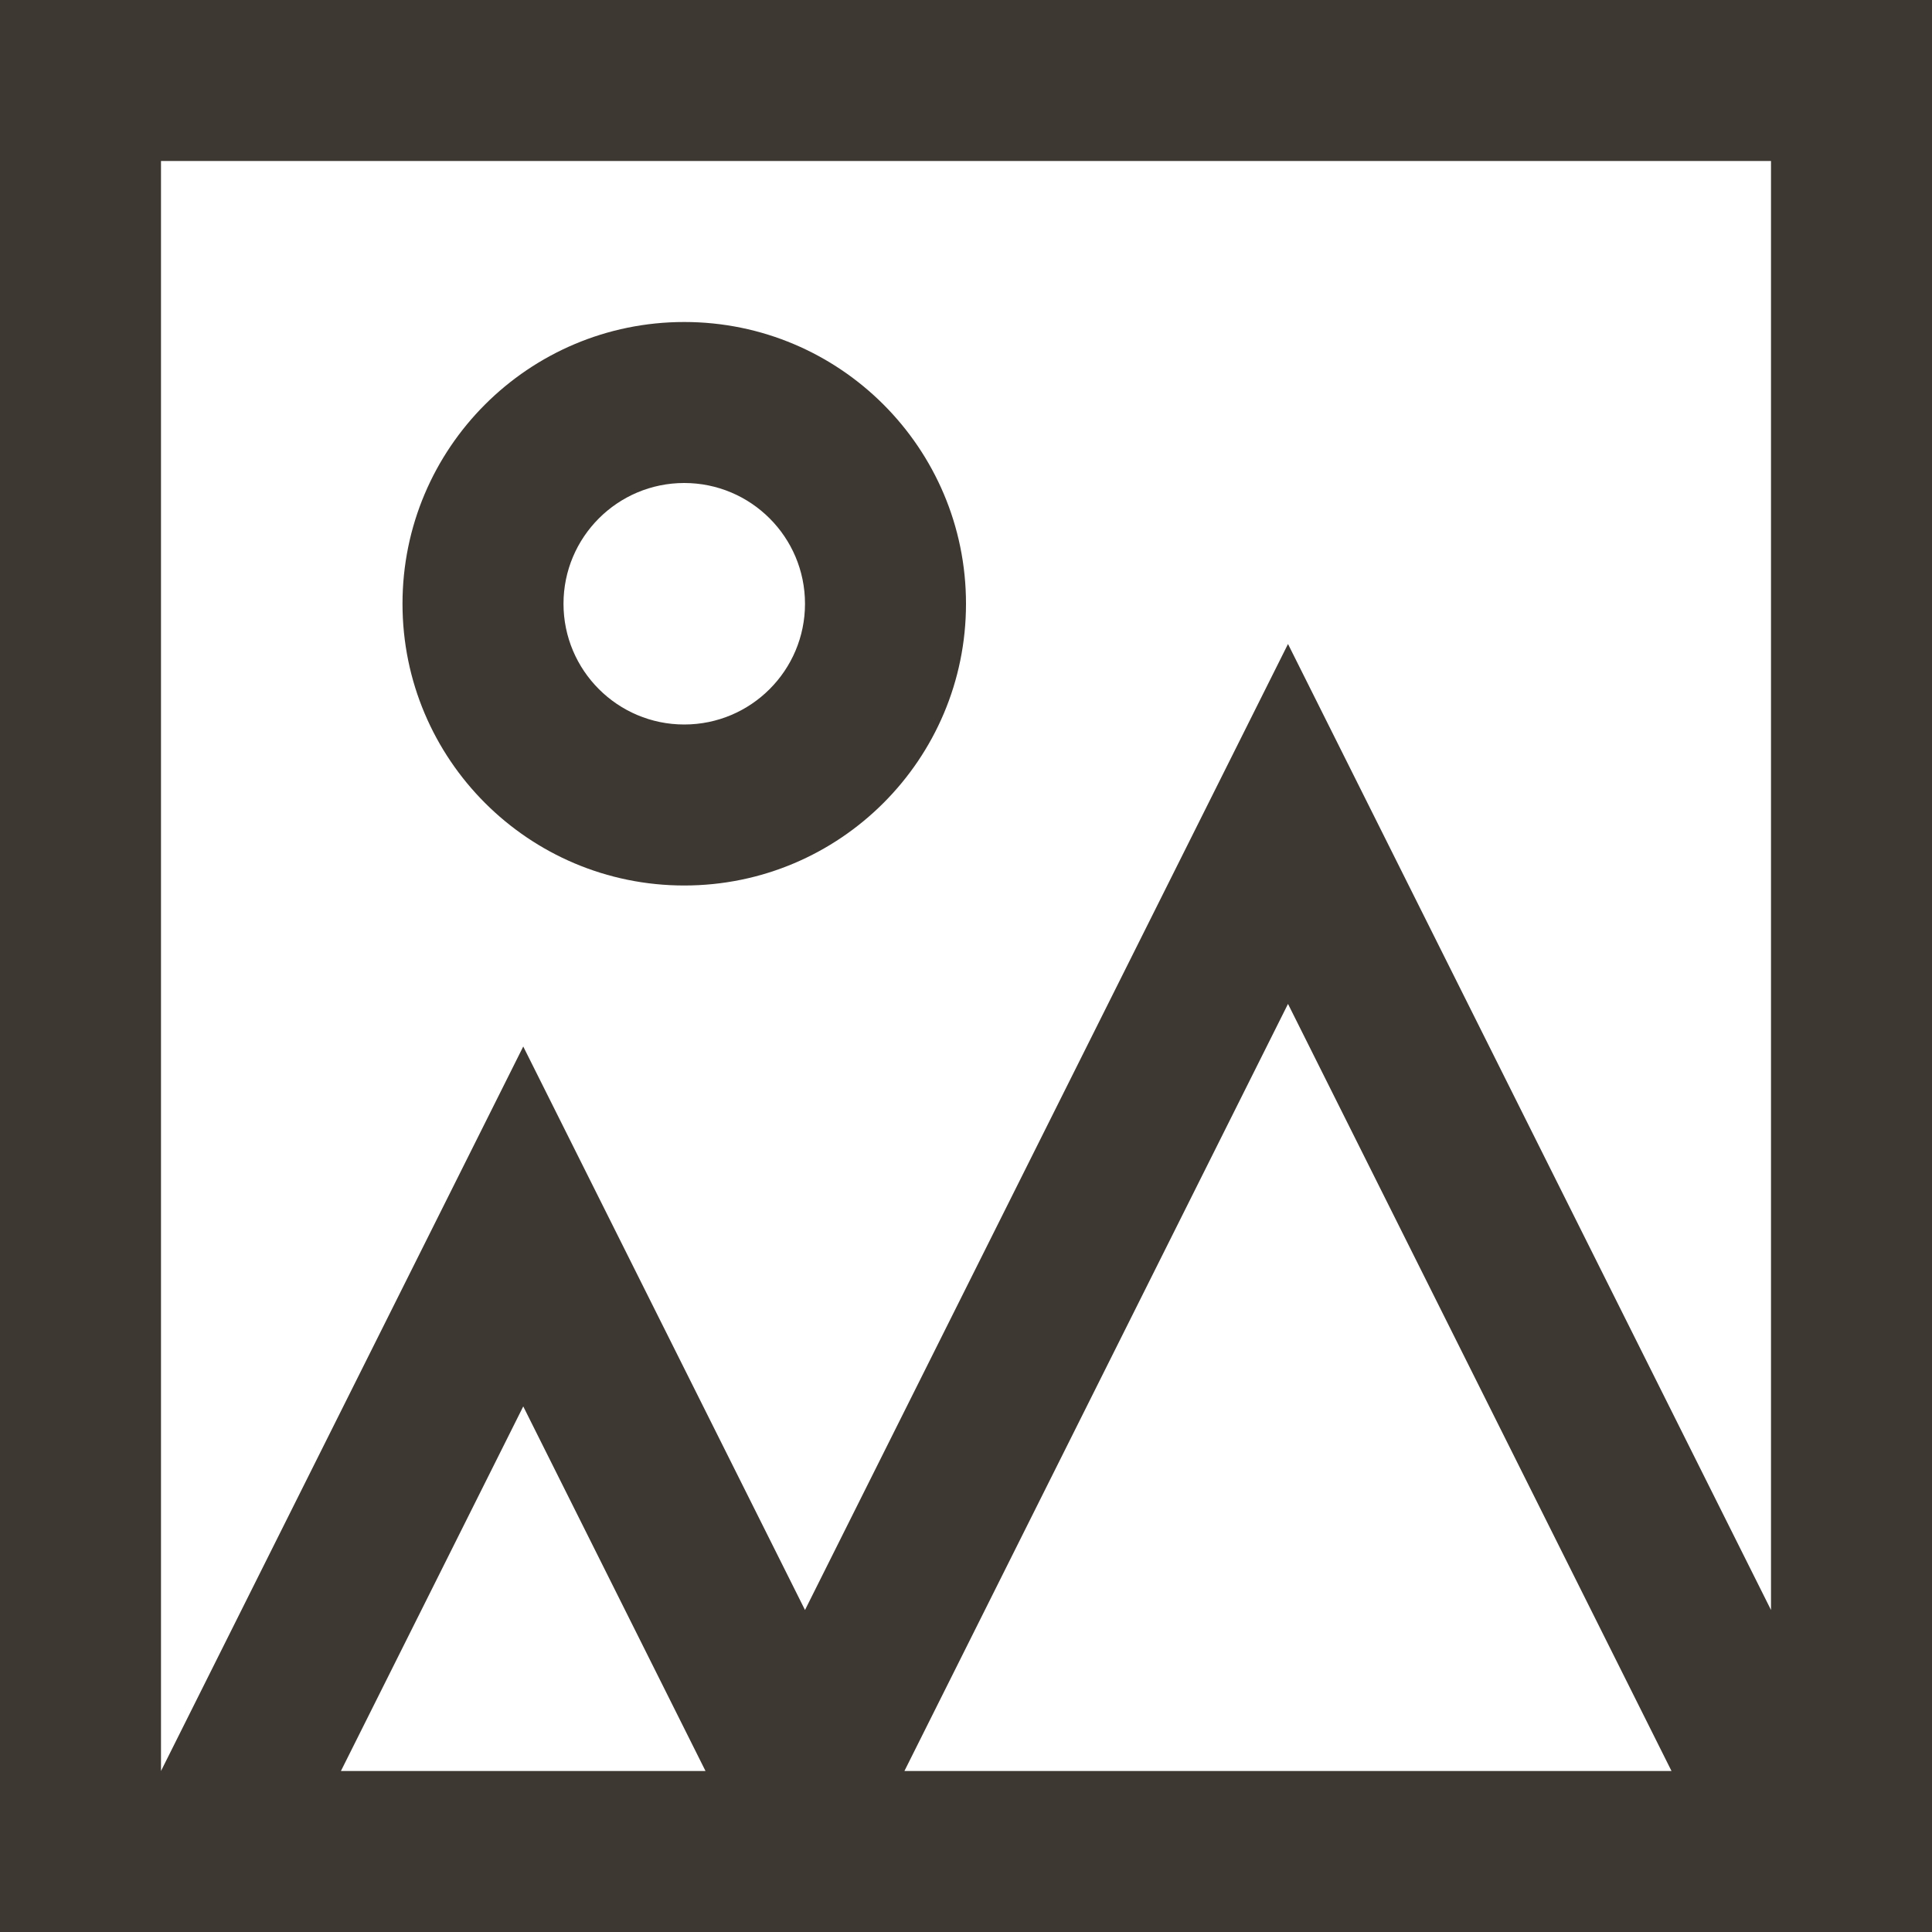
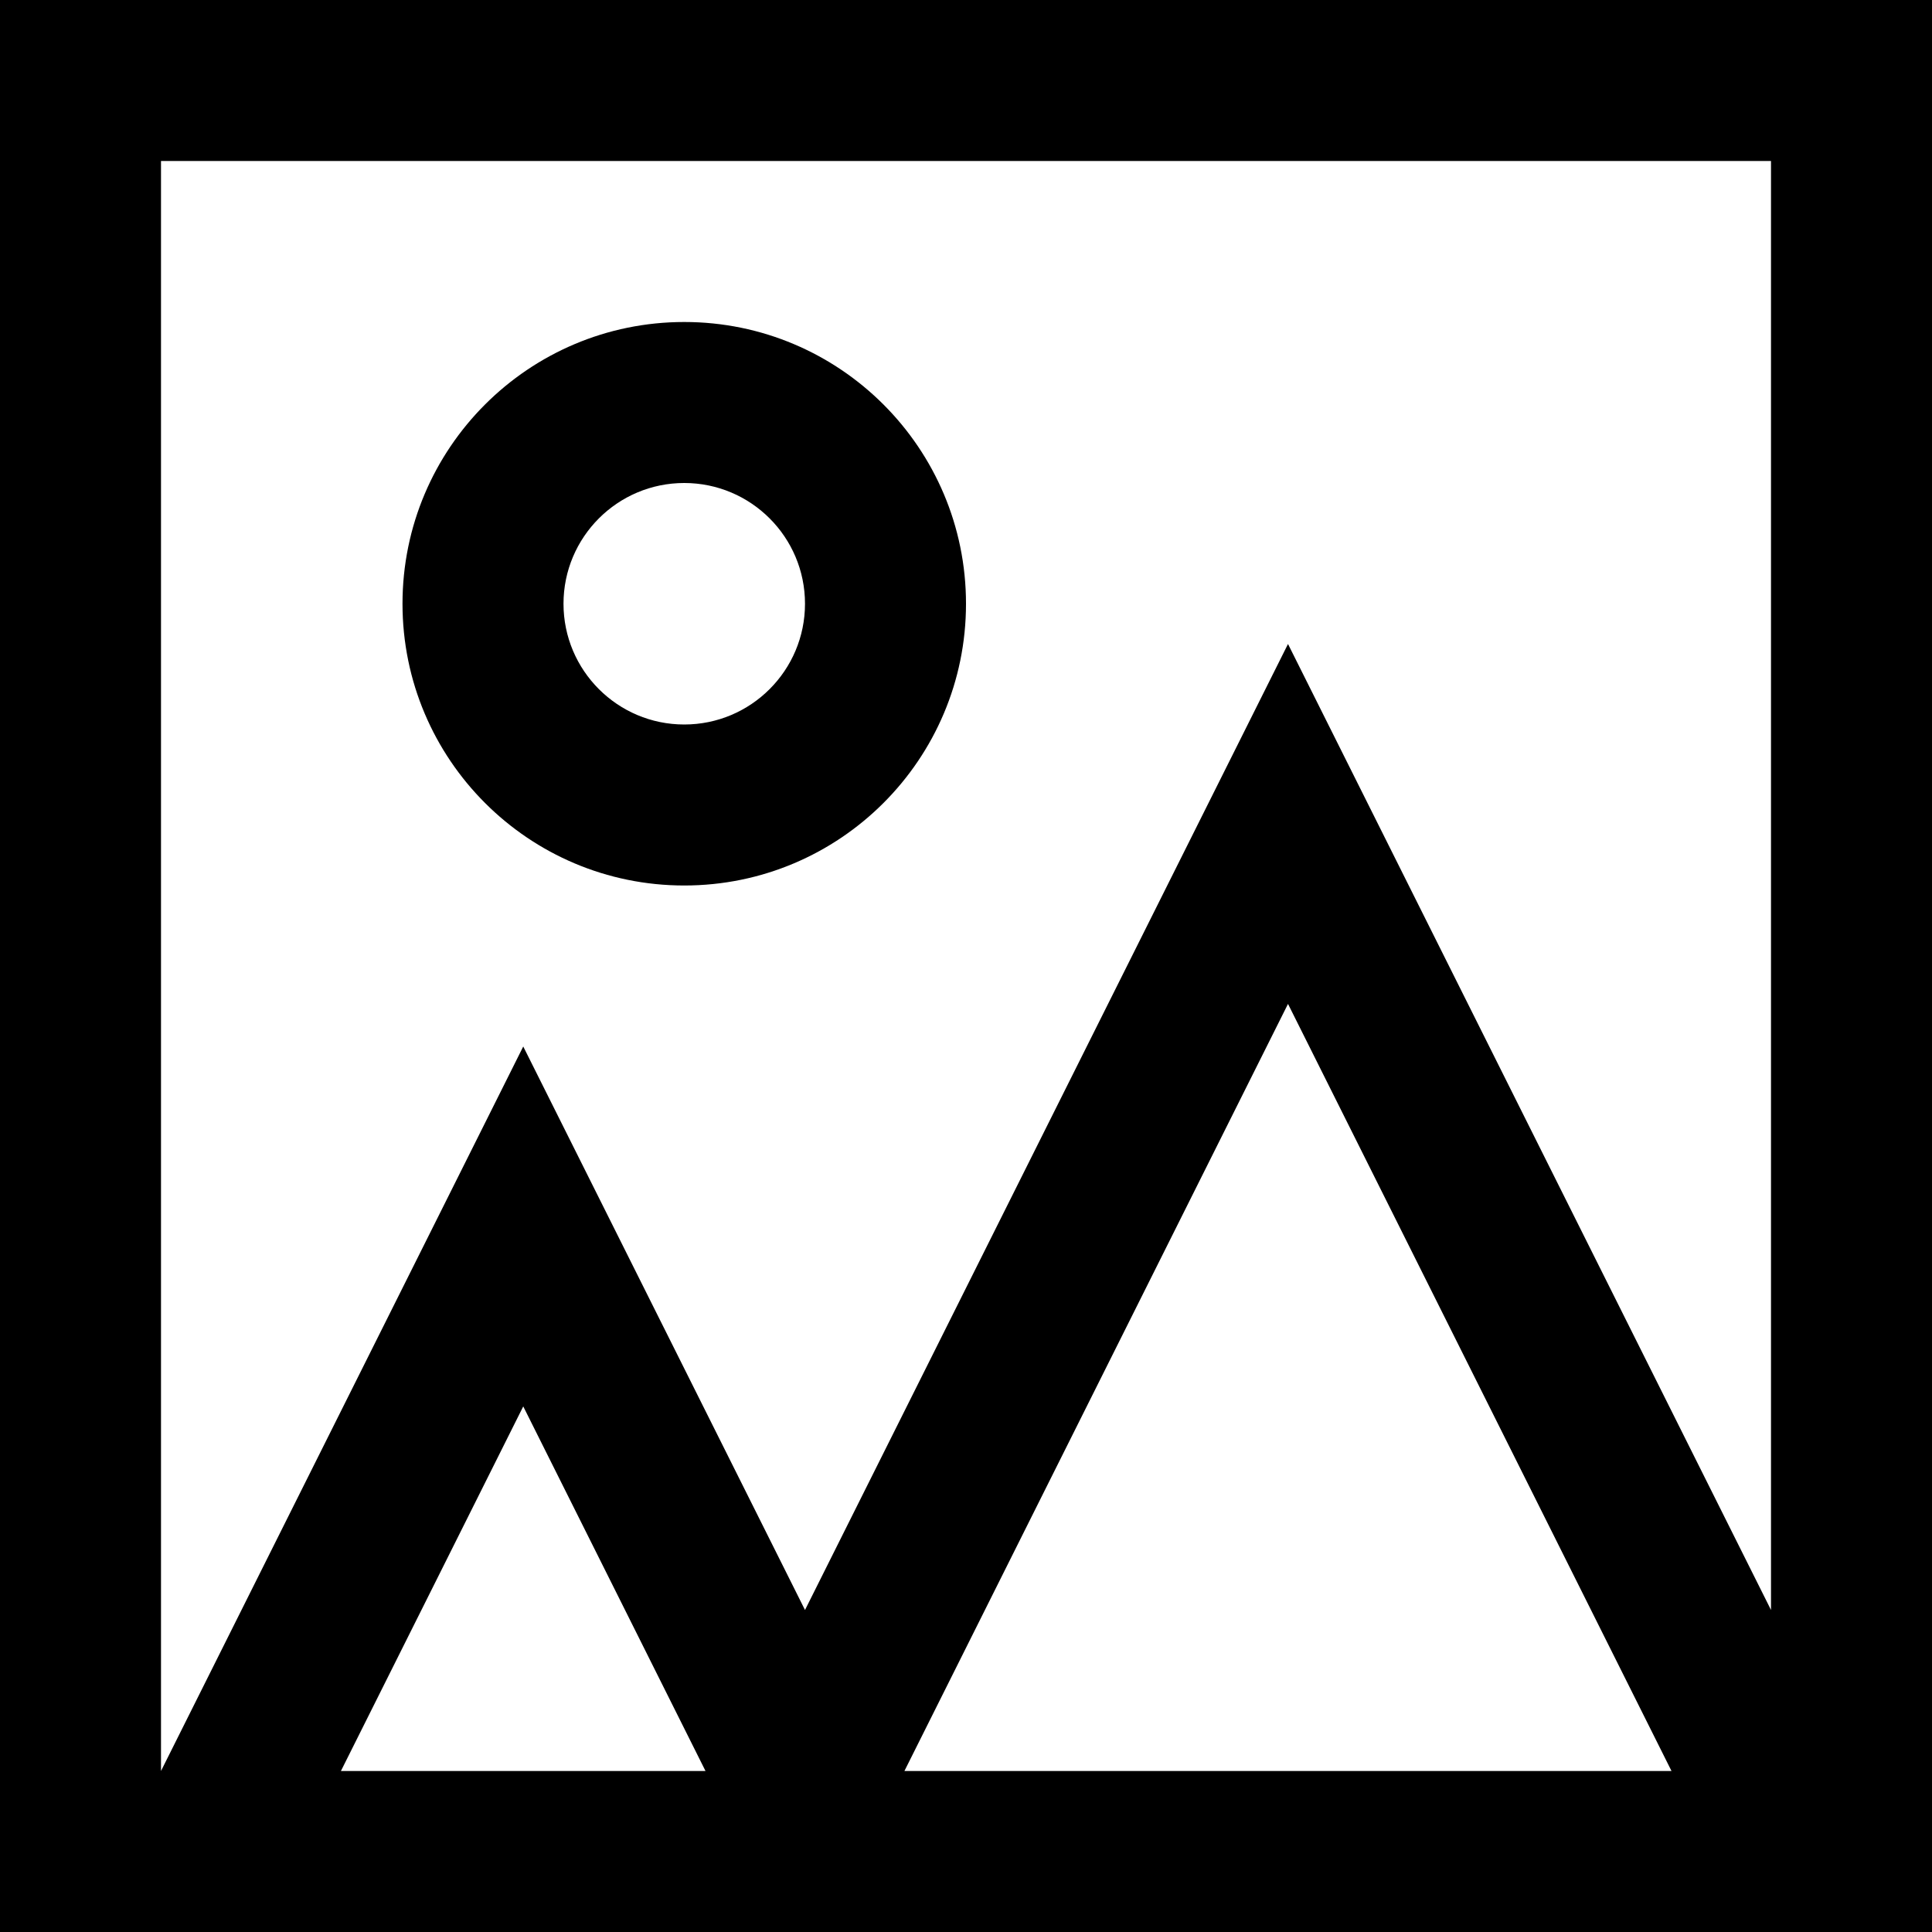
- <svg xmlns="http://www.w3.org/2000/svg" width="24" height="24" viewBox="0 0 24 24" fill="none">
-   <path d="M0 24V0H24V24H0ZM22 2H2V22L6.5 13L10 20L16 8L22 20V2ZM16 12.471L11.235 22H20.764L16 12.471ZM6.5 17.471L4.235 22H8.764L6.5 17.471ZM8.5 4C10.433 4 12 5.567 12 7.5C12 9.433 10.433 11 8.5 11C6.567 11 5 9.433 5 7.5C5 5.567 6.567 4 8.5 4ZM8.5 6C7.672 6 7 6.672 7 7.5C7 8.328 7.672 9 8.5 9C9.328 9 10 8.328 10 7.5C10 6.672 9.328 6 8.5 6Z" fill="#3E3832" />
+ <svg xmlns="http://www.w3.org/2000/svg" width="1em" height="1em" viewBox="0 0 24 24" fill="none">
+   <path d="M0 24V0H24V24H0ZM22 2H2V22L6.5 13L10 20L16 8L22 20V2ZM16 12.471L11.235 22H20.764L16 12.471ZM6.5 17.471L4.235 22H8.764L6.5 17.471ZM8.5 4C10.433 4 12 5.567 12 7.5C12 9.433 10.433 11 8.5 11C6.567 11 5 9.433 5 7.5C5 5.567 6.567 4 8.5 4ZM8.5 6C7.672 6 7 6.672 7 7.5C7 8.328 7.672 9 8.5 9C9.328 9 10 8.328 10 7.5C10 6.672 9.328 6 8.5 6Z" fill="currentColor" />
</svg>
